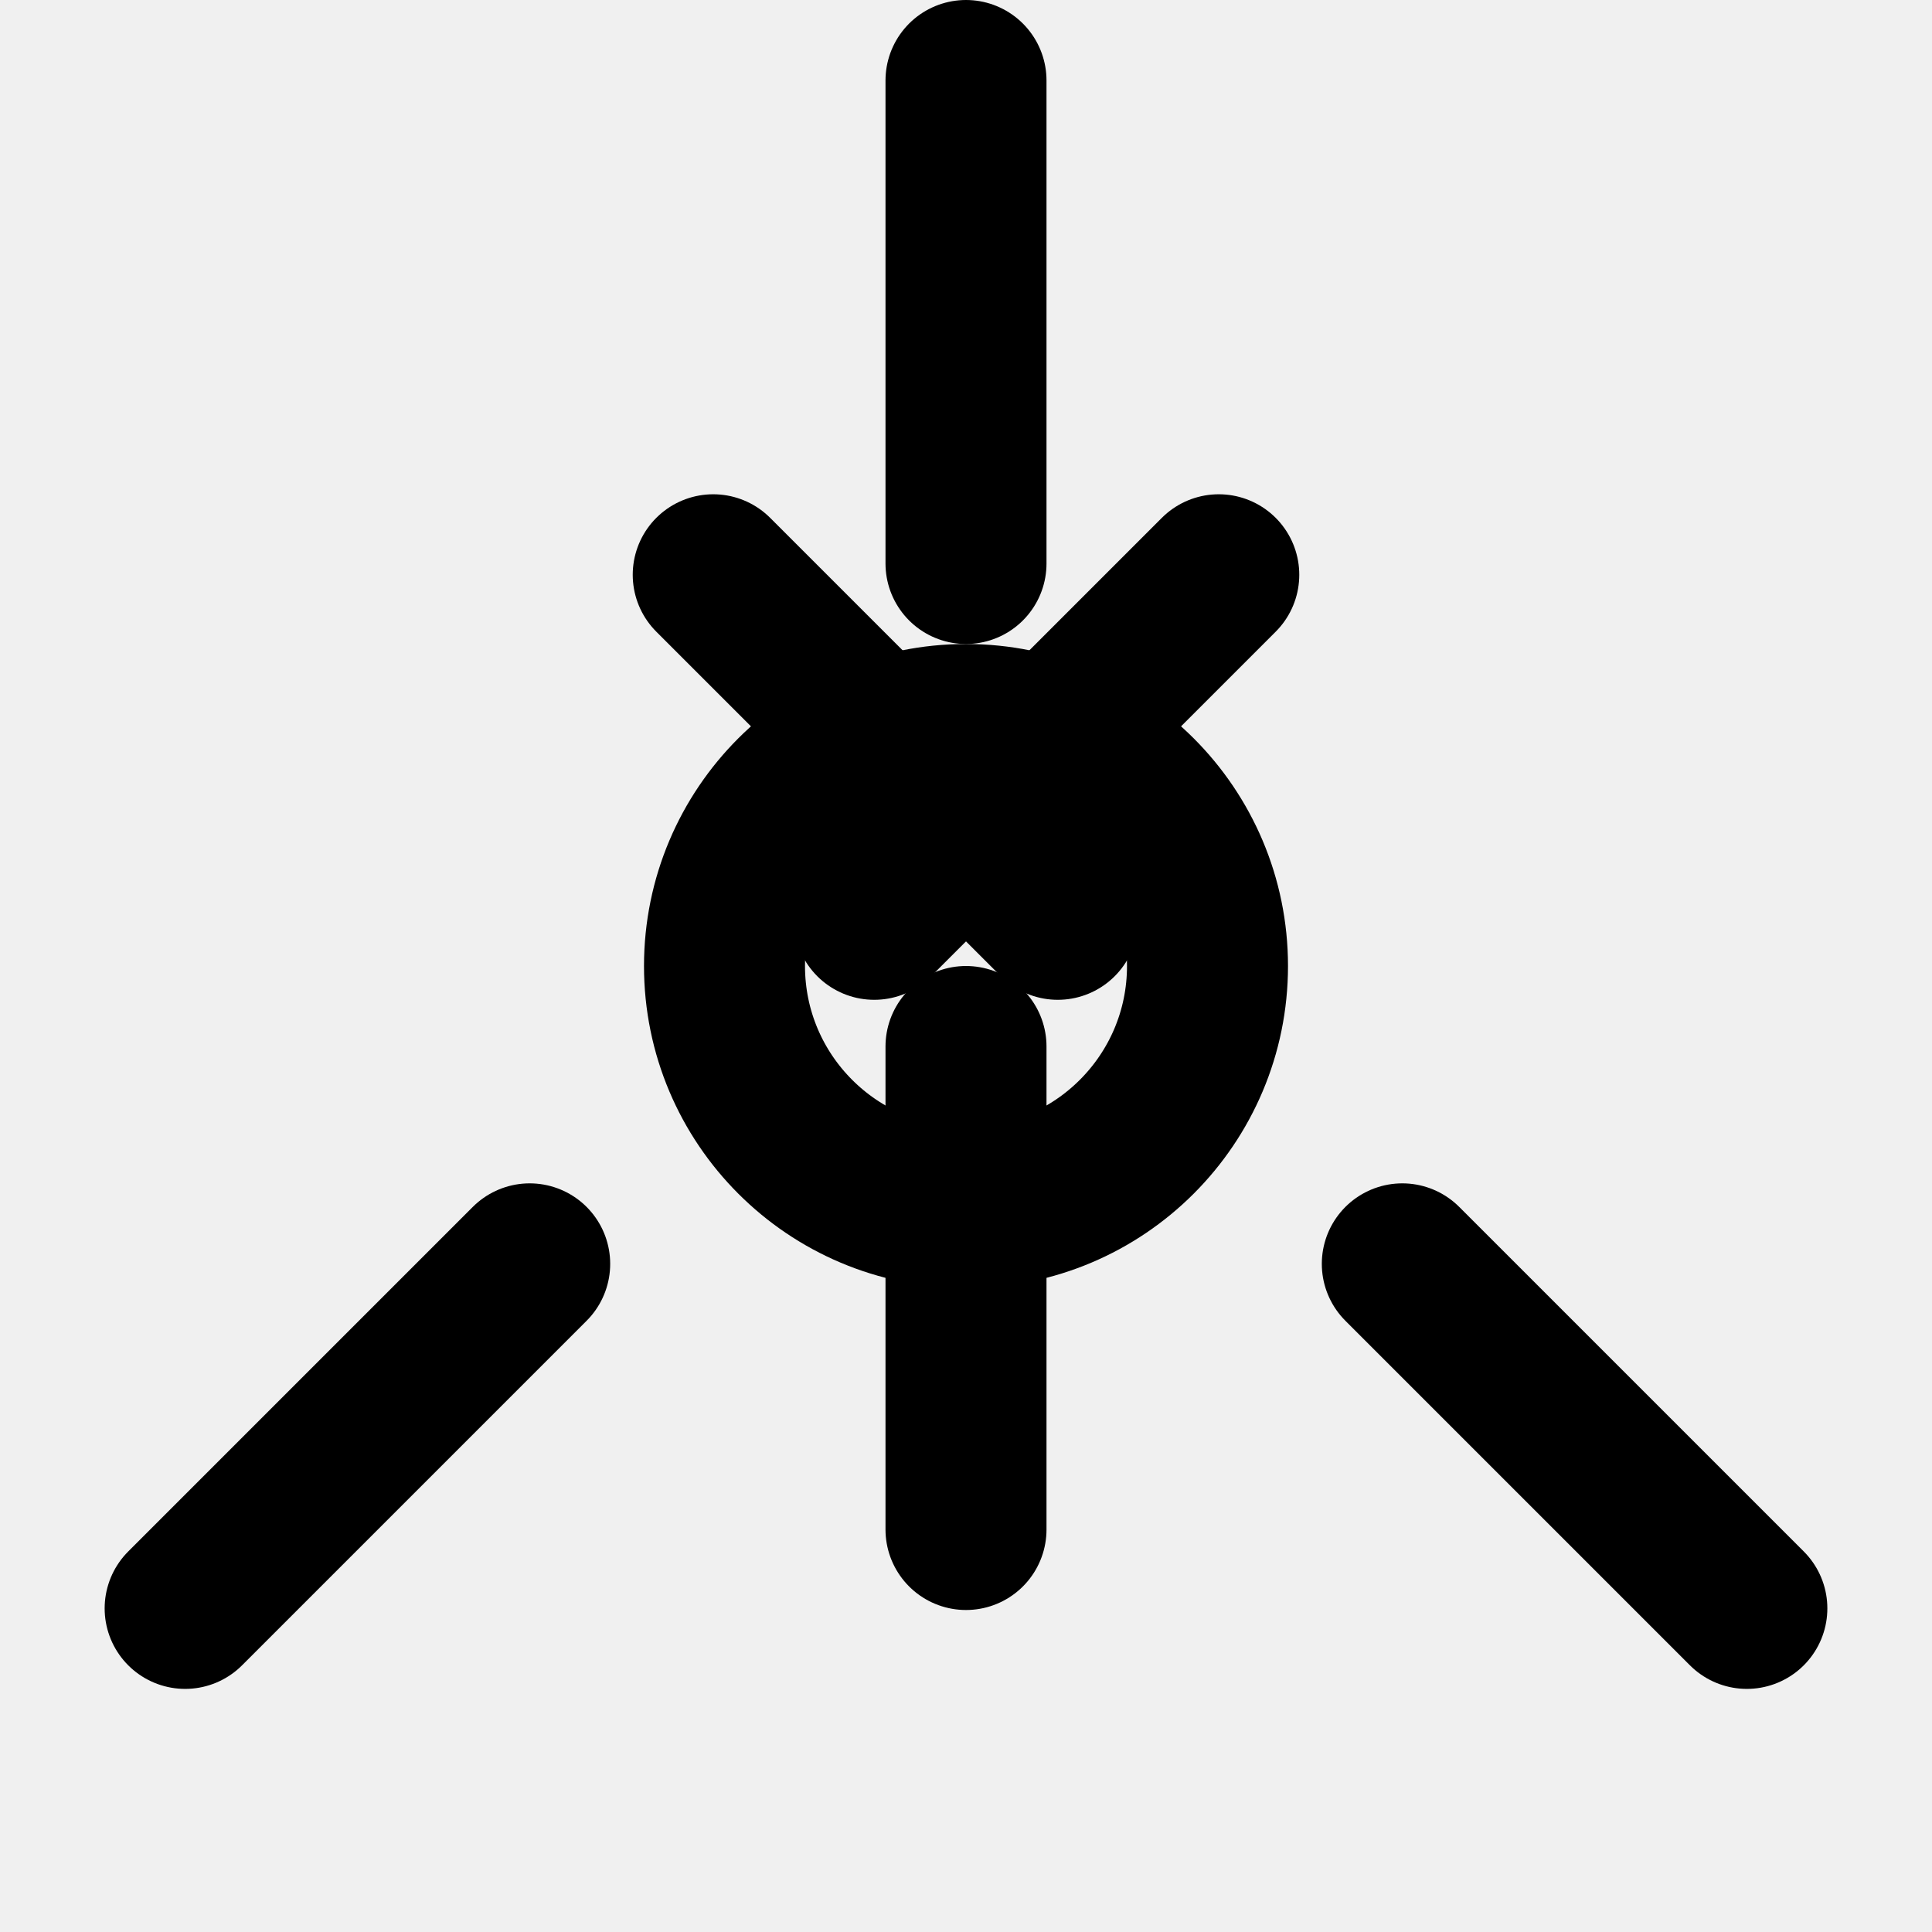
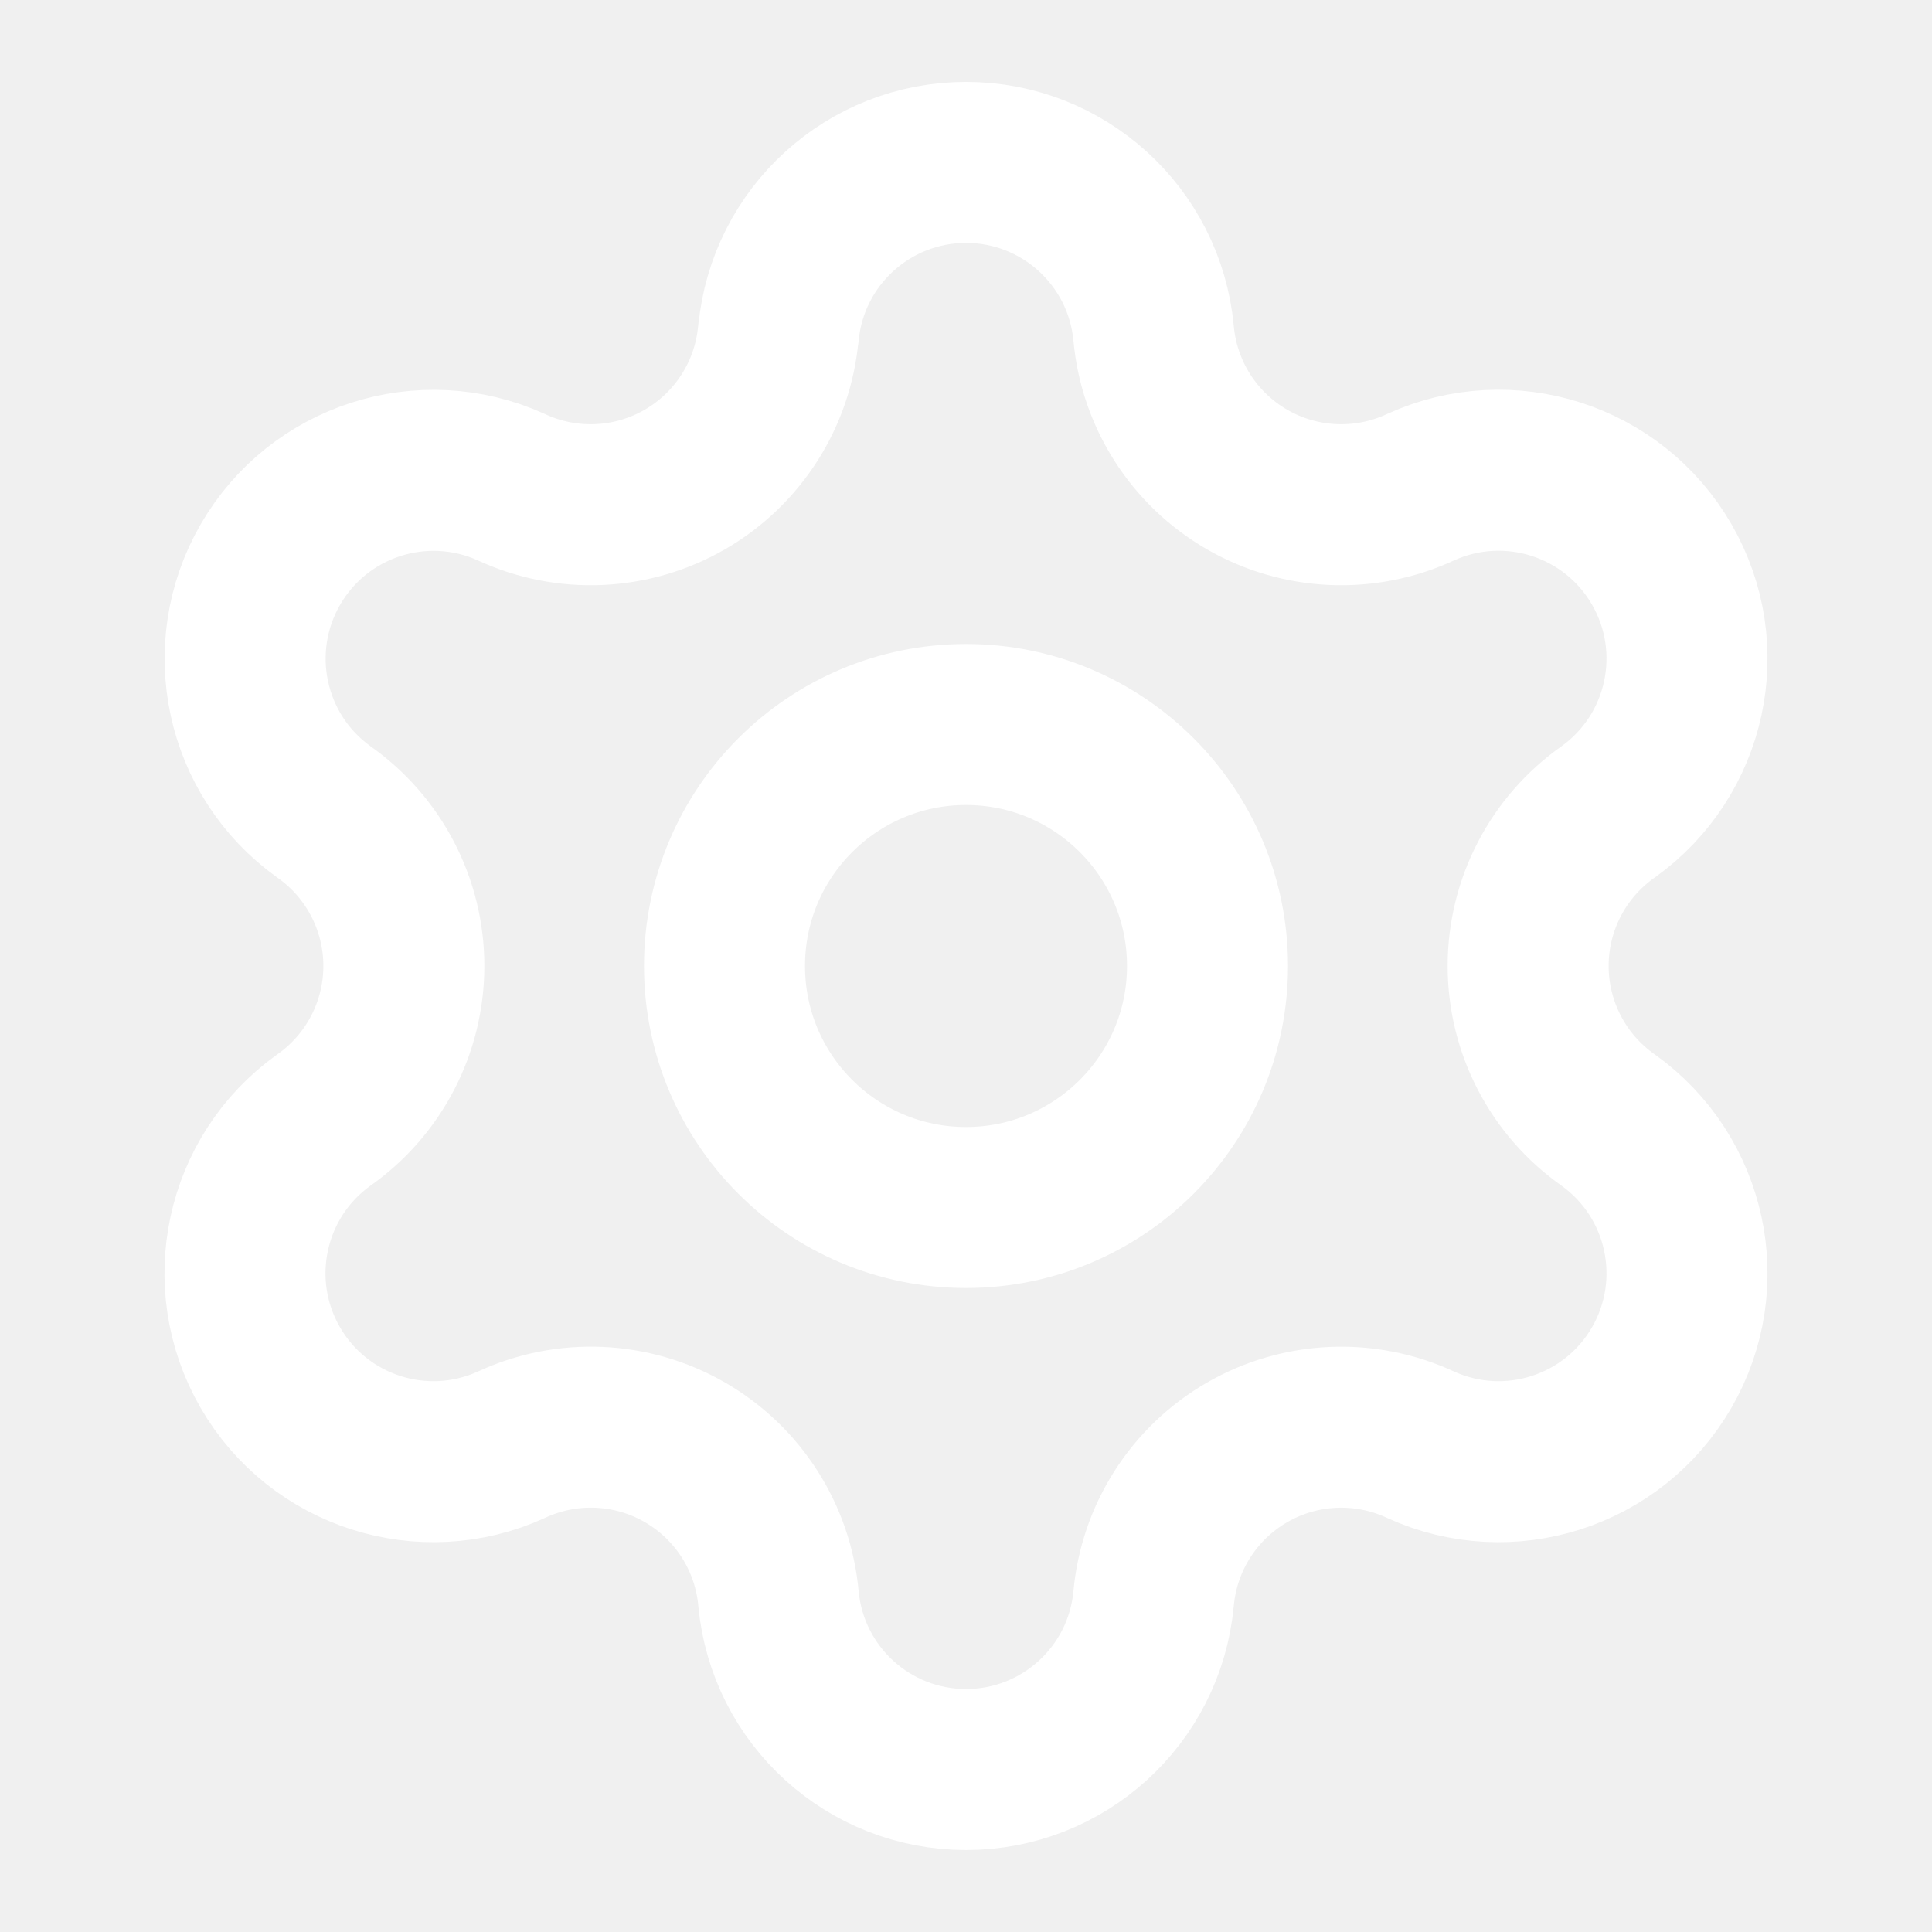
- <svg xmlns="http://www.w3.org/2000/svg" width="24" height="24" viewBox="0 0 24 24" fill="none" stroke="currentColor" stroke-width="2" stroke-linecap="round" stroke-linejoin="round">
+ <svg xmlns="http://www.w3.org/2000/svg" width="24" height="24" viewBox="0 0 24 24" fill="none" stroke="#ffffff" stroke-width="2" stroke-linecap="round" stroke-linejoin="round" class="lucide lucide-settings-icon lucide-settings">
+   <path d="M9.671 4.136a2.34 2.34 0 0 1 4.659 0 2.34 2.34 0 0 0 3.319 1.915 2.34 2.34 0 0 1 2.33 4.033 2.34 2.34 0 0 0 0 3.831 2.34 2.34 0 0 1-2.33 4.033 2.34 2.34 0 0 0-3.319 1.915 2.34 2.34 0 0 1-4.659 0 2.34 2.34 0 0 0-3.32-1.915 2.34 2.34 0 0 1-2.33-4.033 2.34 2.34 0 0 0 0-3.831A2.34 2.34 0 0 1 6.35 6.051a2.34 2.34 0 0 0 3.319-1.915" />
  <circle cx="12" cy="12" r="3" />
-   <path d="M12 1v6m0 6v6" />
-   <path d="m15.14 7.14-4.28 4.28m-4.28 4.28-4.28 4.28" />
-   <path d="m8.86 7.14 4.28 4.28m4.28 4.28 4.28 4.28" />
</svg>
